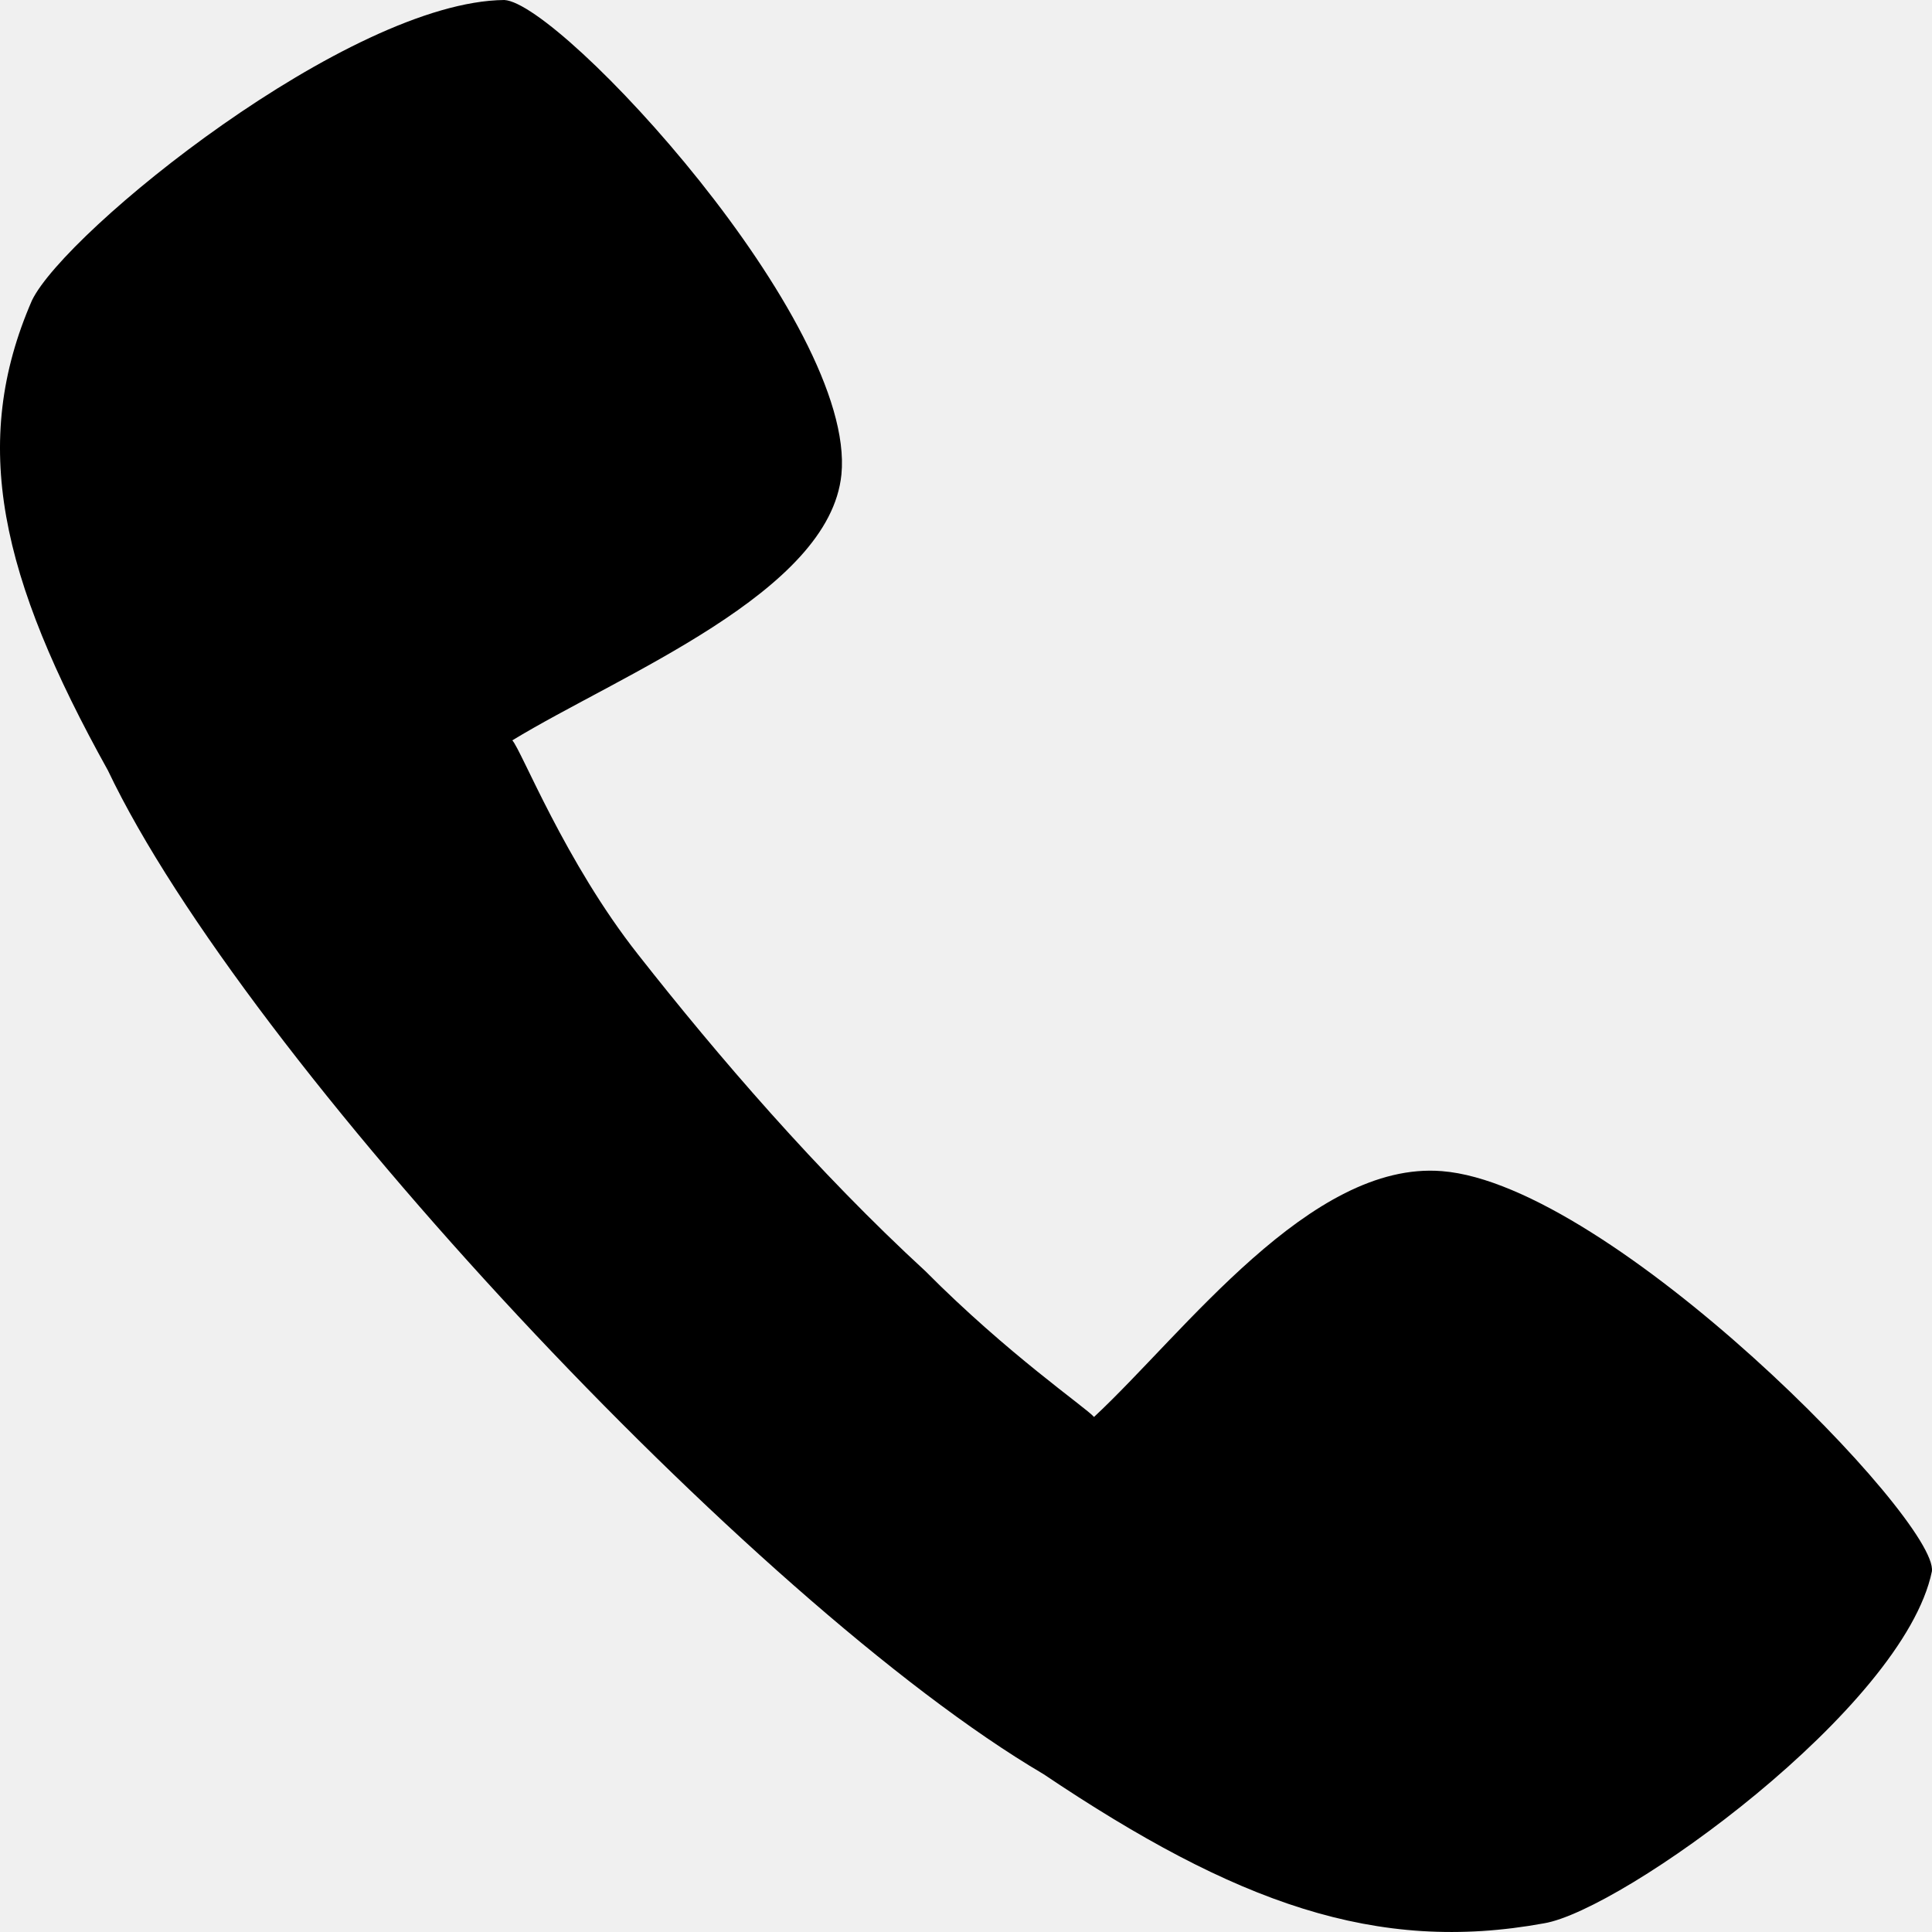
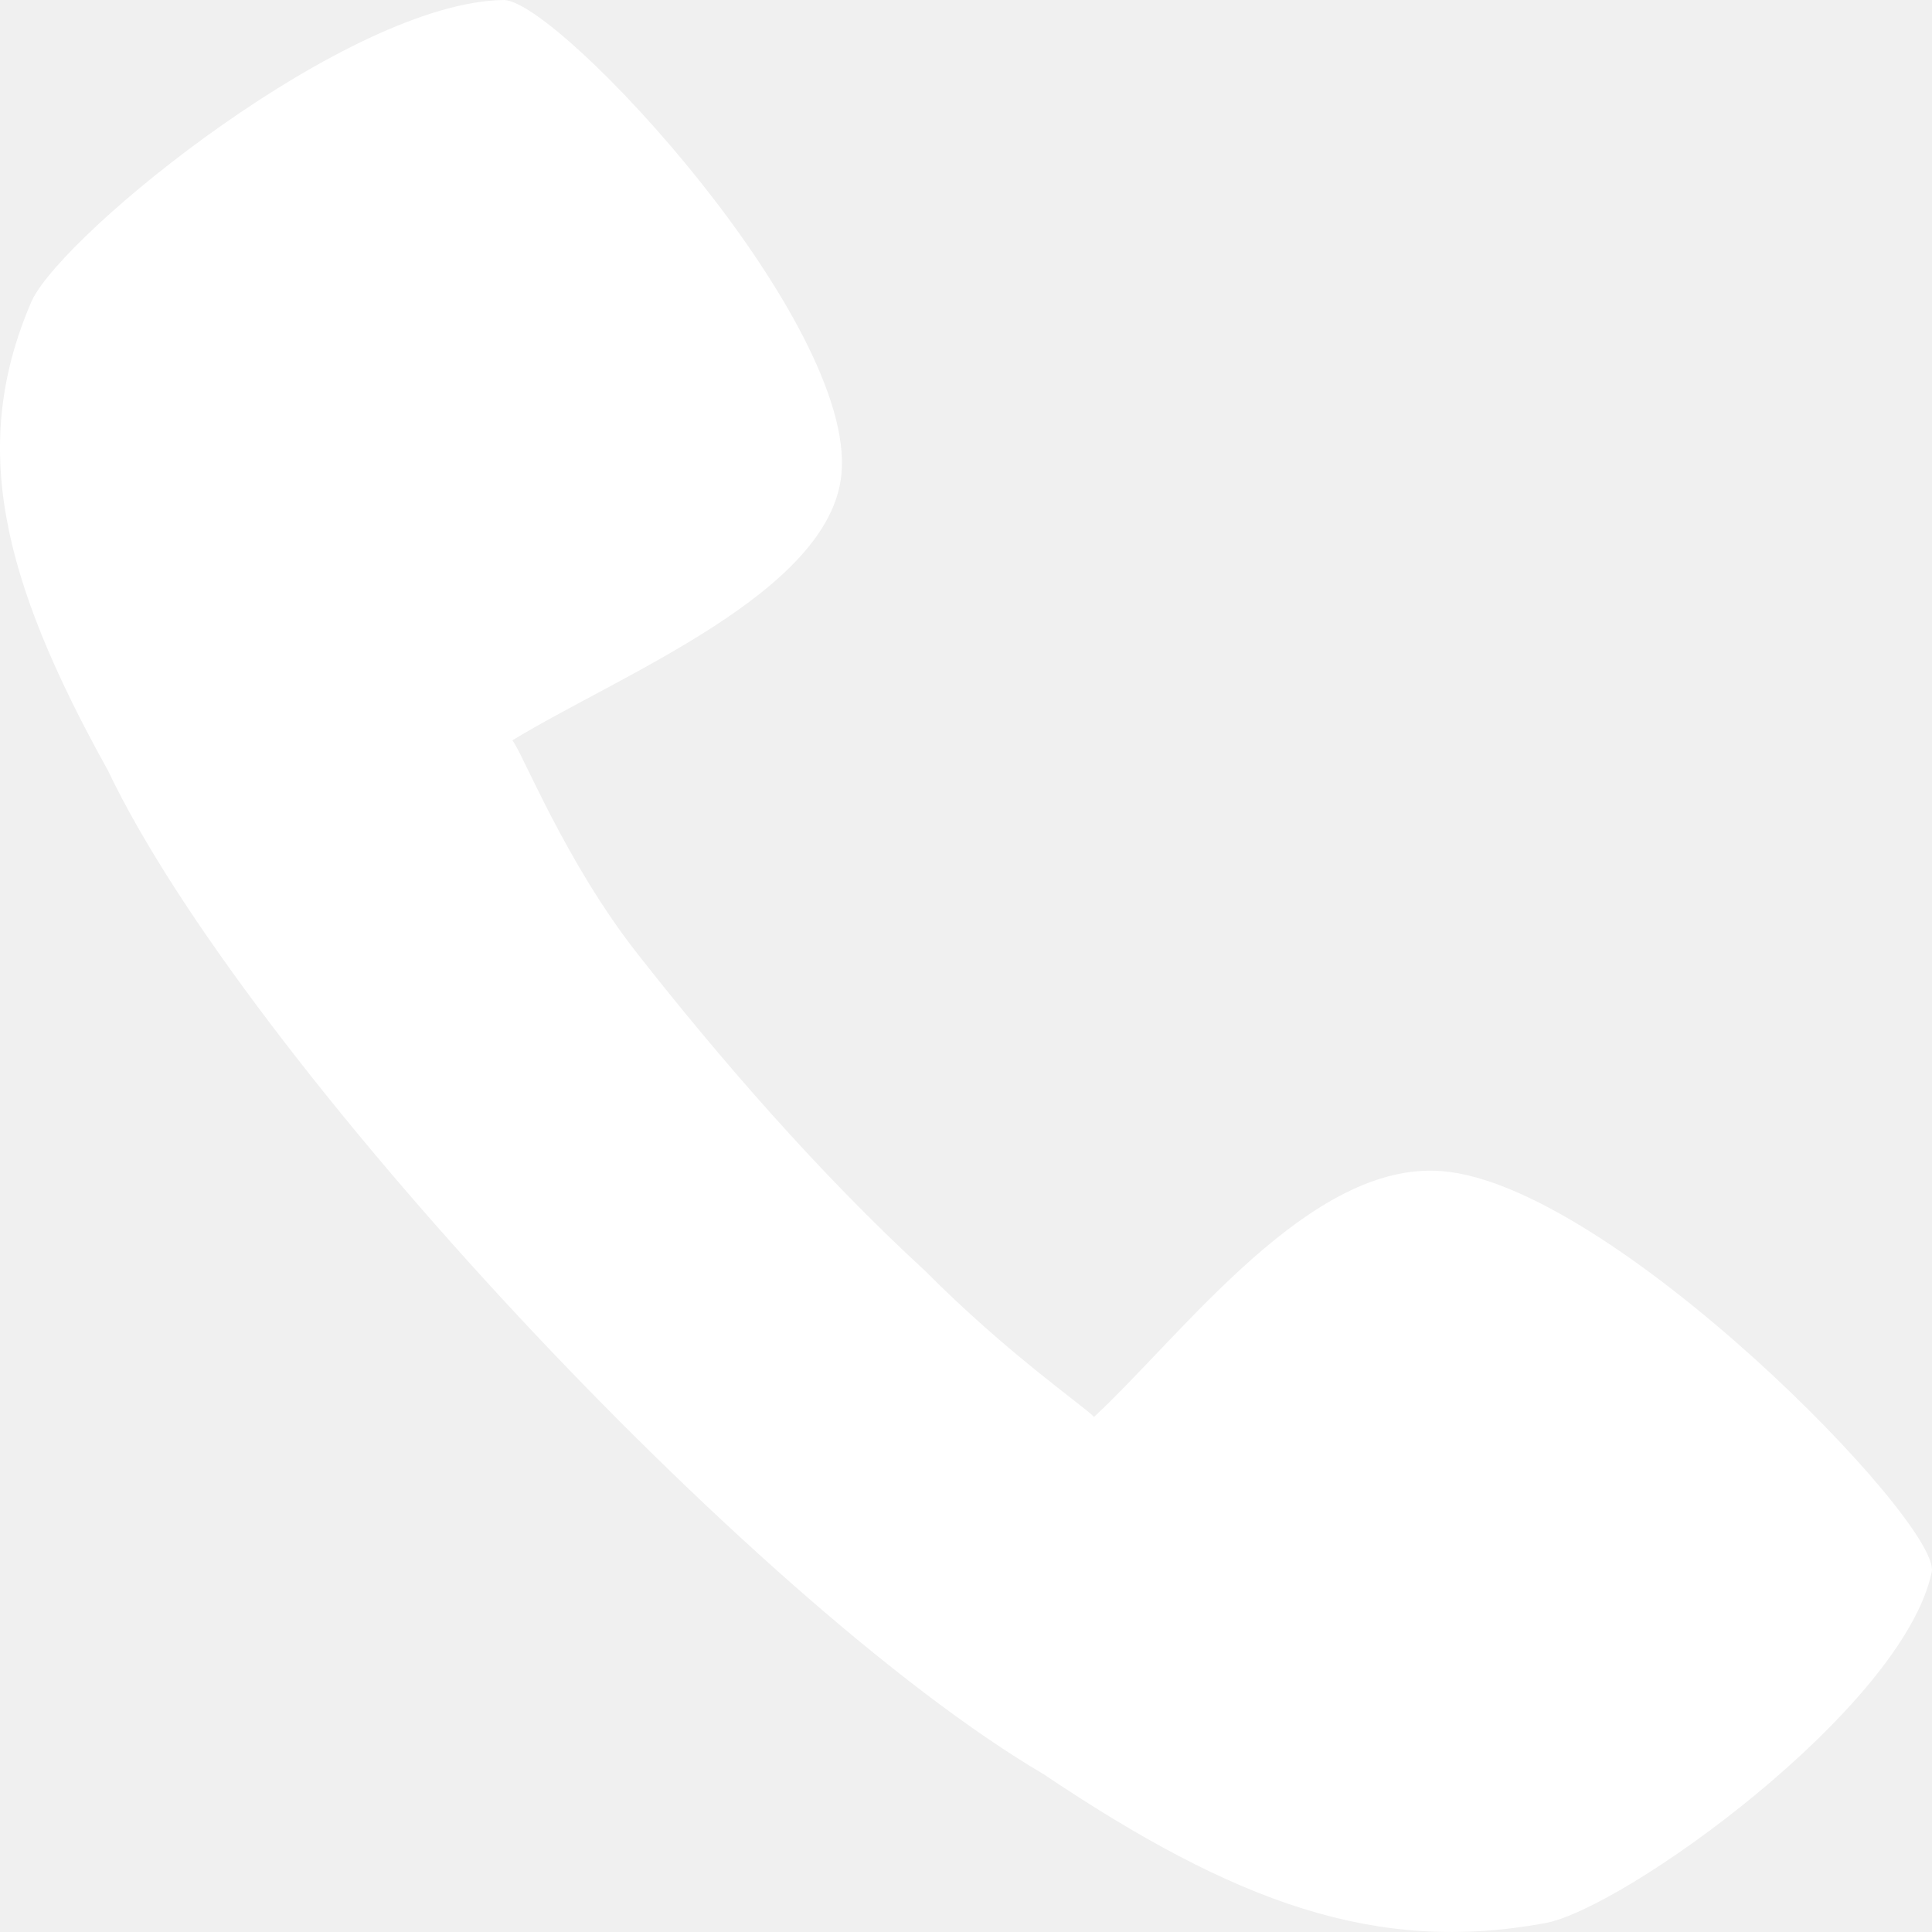
<svg xmlns="http://www.w3.org/2000/svg" width="100" height="100" viewBox="0 0 100 100" fill="none">
-   <path d="M33.035 49.416C29.24 44.611 26.983 38.813 26.517 38.321C32.075 34.931 42.944 30.67 43.552 24.558C44.327 16.66 29.035 0.15 26.103 0C18.08 0.075 3.397 11.955 1.656 15.545C-1.578 22.968 0.025 29.875 5.585 39.876C12.665 54.751 38.964 82.969 54.007 91.826C63.962 98.511 71.233 101.136 79.916 99.551C83.954 98.881 98.534 88.414 99.994 81.336C100.352 78.711 83.402 61.308 74.636 60.618C67.83 60.068 61.304 68.984 56.627 73.341C56.161 72.821 52.173 70.099 47.892 65.788C42.321 60.666 37.144 54.648 33.035 49.416Z" fill="#000000" />
+   <path d="M33.035 49.416C29.24 44.611 26.983 38.813 26.517 38.321C32.075 34.931 42.944 30.67 43.552 24.558C44.327 16.66 29.035 0.15 26.103 0C18.08 0.075 3.397 11.955 1.656 15.545C-1.578 22.968 0.025 29.875 5.585 39.876C12.665 54.751 38.964 82.969 54.007 91.826C63.962 98.511 71.233 101.136 79.916 99.551C83.954 98.881 98.534 88.414 99.994 81.336C100.352 78.711 83.402 61.308 74.636 60.618C67.83 60.068 61.304 68.984 56.627 73.341C56.161 72.821 52.173 70.099 47.892 65.788C42.321 60.666 37.144 54.648 33.035 49.416Z" fill="#ffffff" />
</svg>
